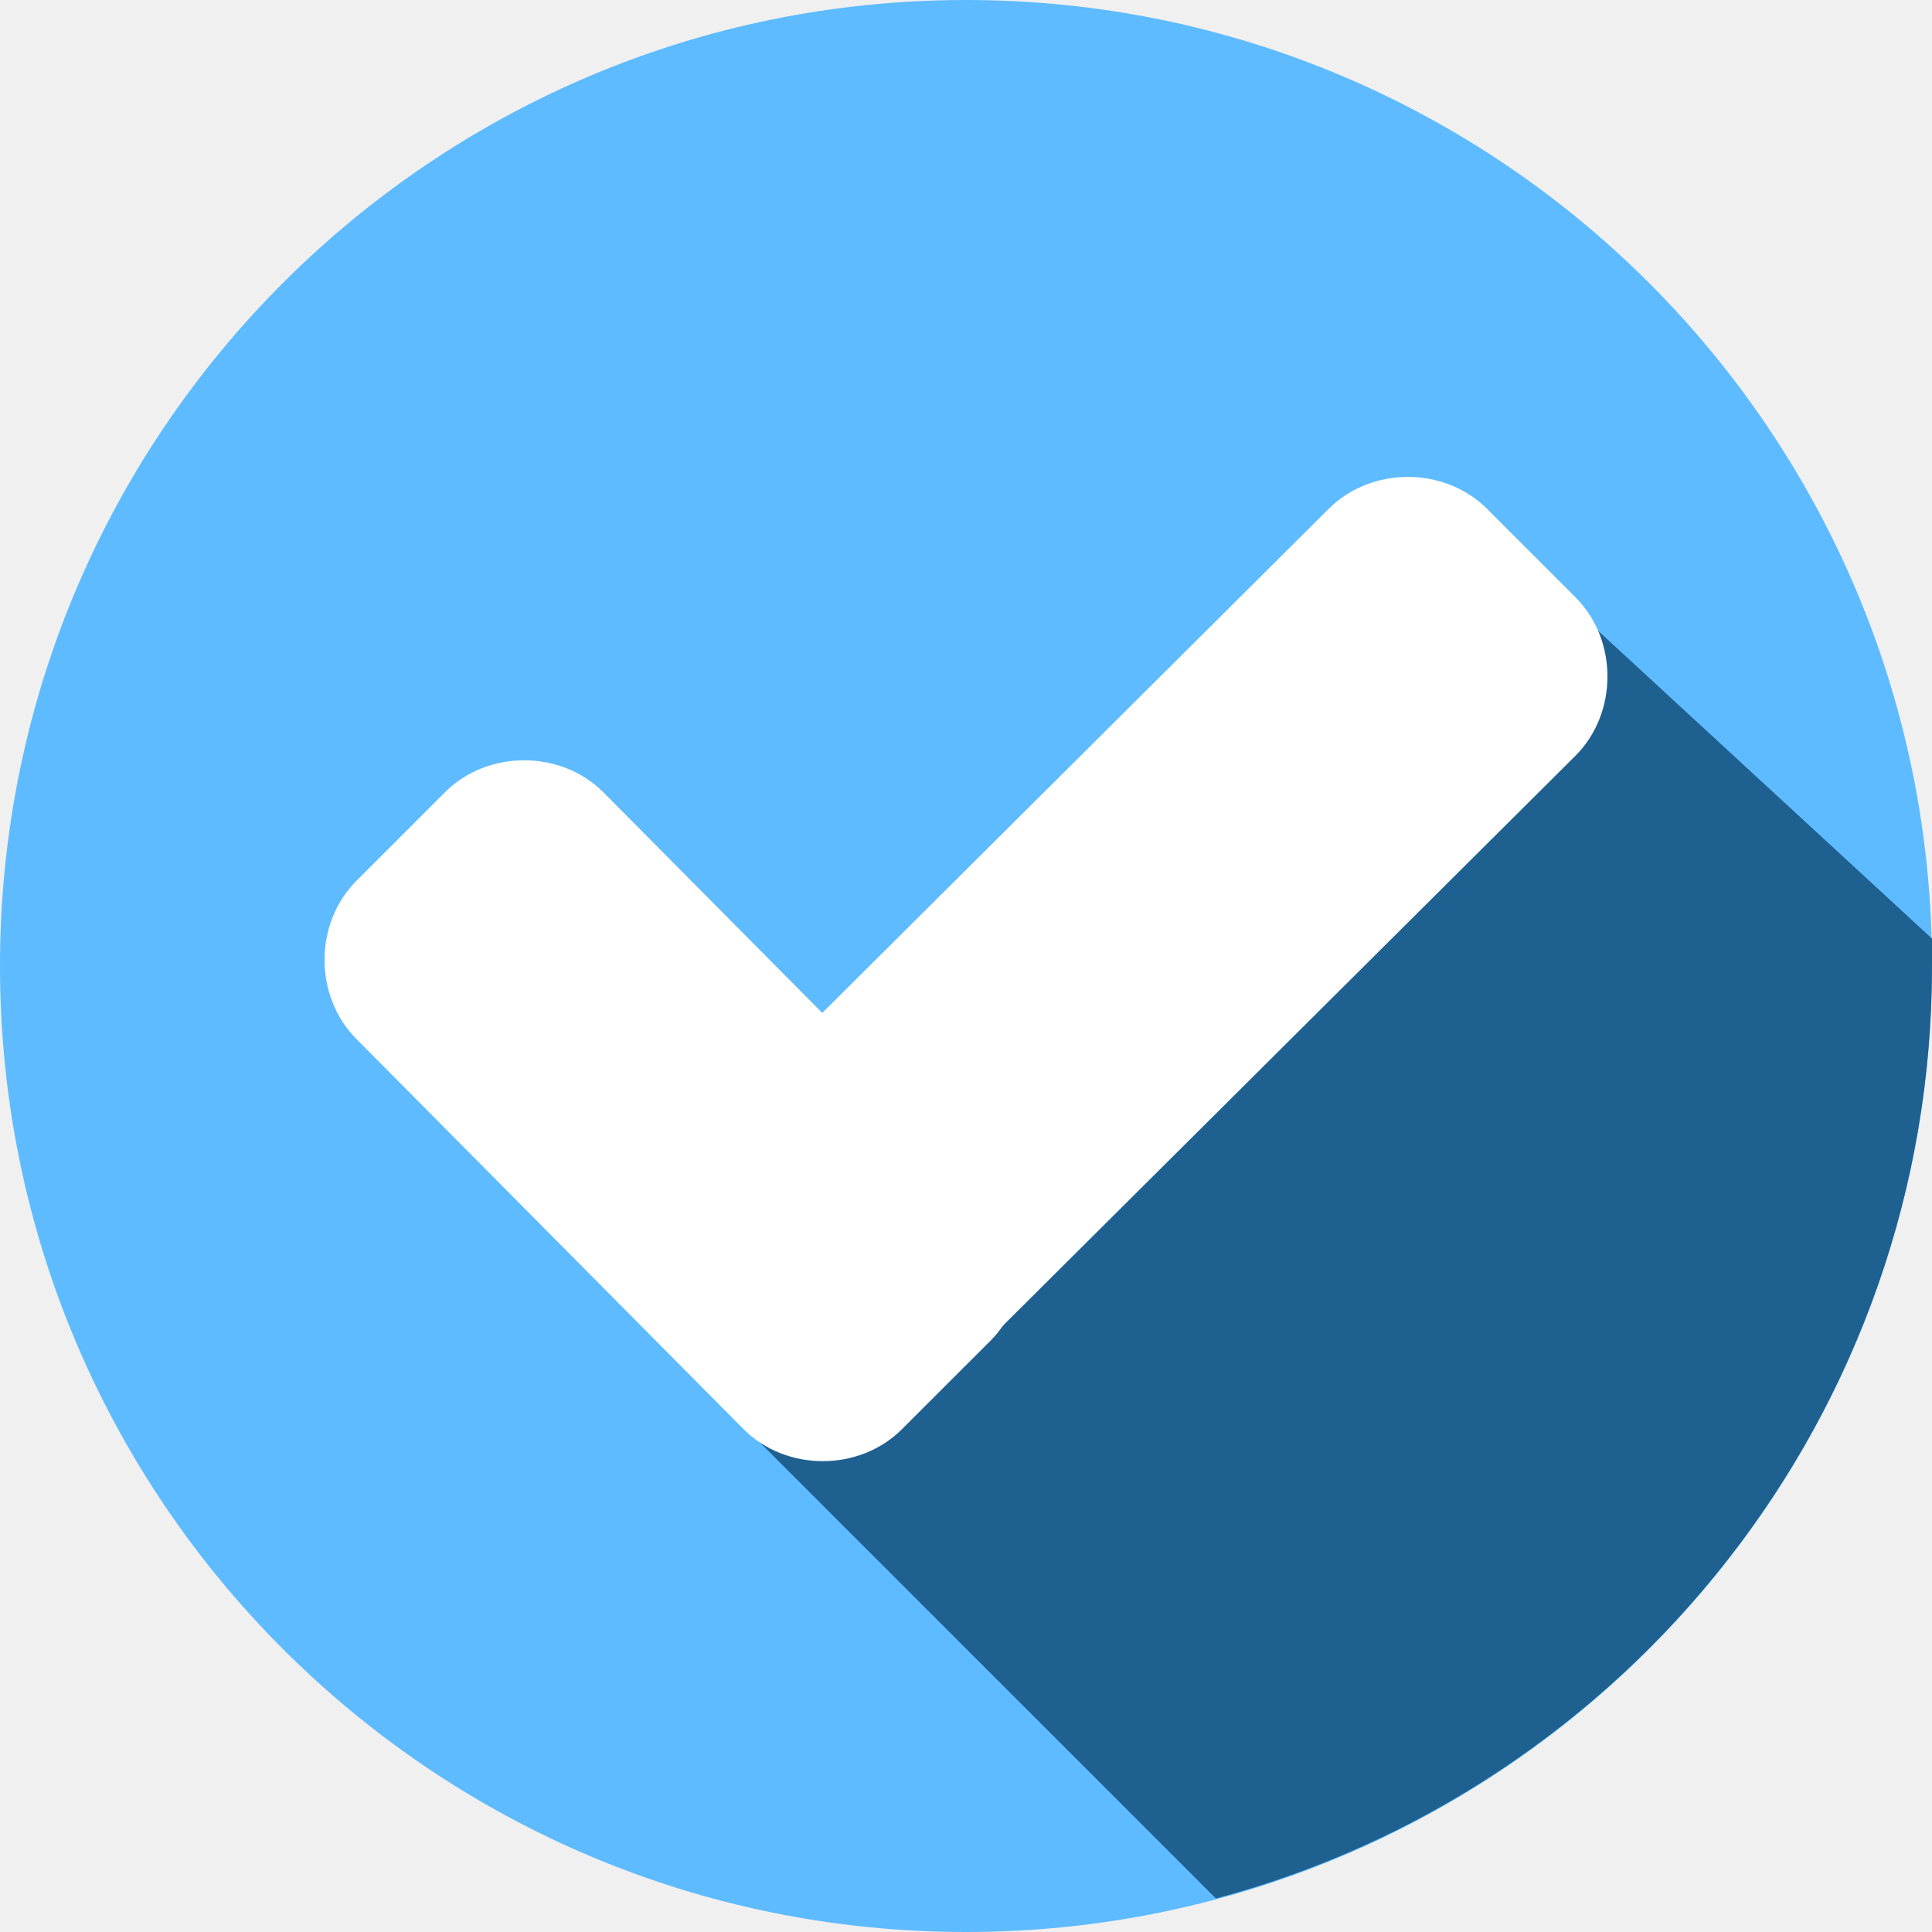
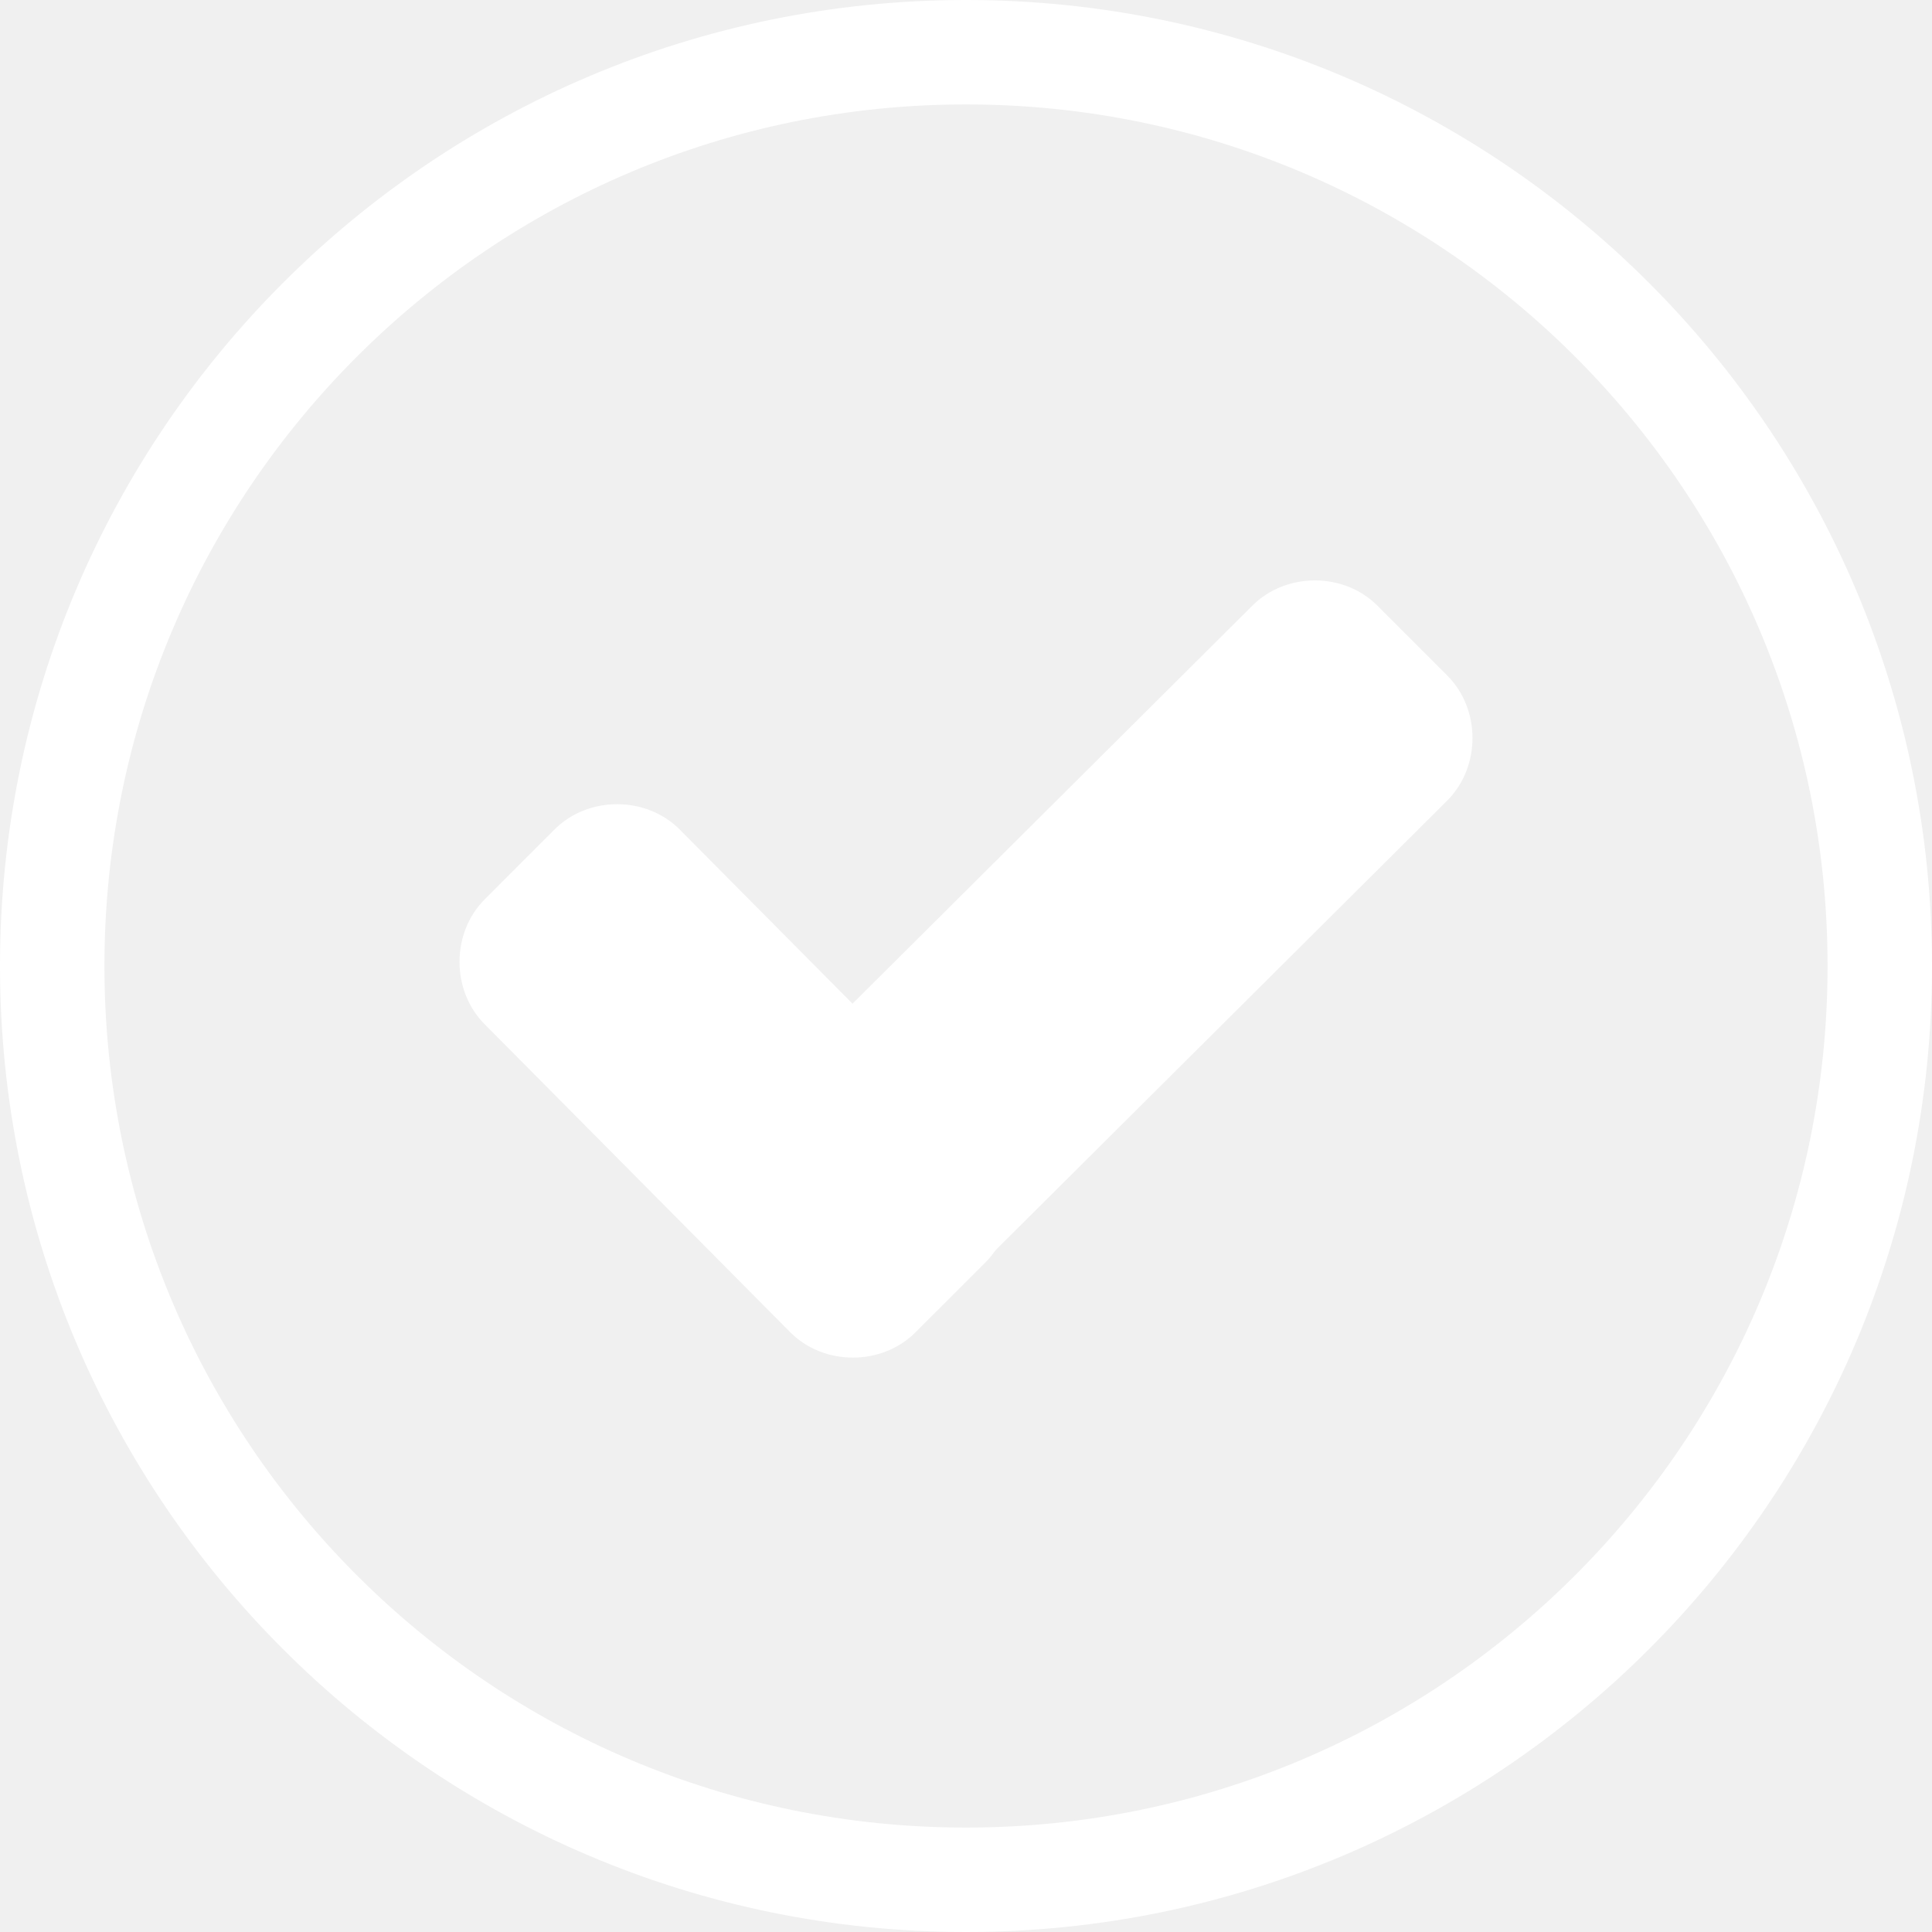
<svg xmlns="http://www.w3.org/2000/svg" width="37" height="37" viewBox="0 0 37 37" fill="none">
-   <g clip-path="url(#clip0_82783_460)">
-     <path d="M18.5 37C28.717 37 37 28.717 37 18.5C37 8.283 28.717 0 18.5 0C8.283 0 0 8.283 0 18.5C0 28.717 8.283 37 18.5 37Z" fill="#5EBBFF" />
-     <path d="M13.773 26.846L23.286 36.358C31.164 34.258 37 27.079 37 18.5C37 18.325 37 18.15 37 17.975L29.53 11.089L13.773 26.846Z" fill="#1E6191" />
-     <path d="M18.967 22.643C19.784 23.46 19.784 24.861 18.967 25.678L17.274 27.37C16.457 28.187 15.057 28.187 14.24 27.37L6.828 19.9C6.011 19.083 6.011 17.683 6.828 16.866L8.521 15.173C9.338 14.356 10.738 14.356 11.555 15.173L18.967 22.643Z" fill="white" />
-     <path d="M25.445 9.746C26.262 8.929 27.663 8.929 28.48 9.746L30.172 11.438C30.989 12.255 30.989 13.656 30.172 14.473L17.333 27.253C16.516 28.07 15.115 28.07 14.298 27.253L12.606 25.561C11.789 24.744 11.789 23.343 12.606 22.526L25.445 9.746Z" fill="white" />
+   <g clip-path="url(#clip0_82818_29)">
+     <path d="M36 18.5C36 28.165 28.165 36 18.5 36C8.835 36 1 28.165 1 18.5C1 8.835 8.835 1 18.5 1C28.165 1 36 8.835 36 18.5Z" stroke="white" stroke-width="2" />
+     <path d="M18.869 21.784C19.514 22.429 19.514 23.535 18.869 24.18L17.532 25.516C16.887 26.161 15.781 26.161 15.136 25.516L9.284 19.618C8.639 18.973 8.639 17.867 9.284 17.222L10.62 15.885C11.265 15.24 12.371 15.24 13.016 15.885L18.869 21.784Z" fill="white" />
+     <path d="M23.983 11.6C24.629 10.954 25.735 10.954 26.38 11.6L27.716 12.936C28.361 13.581 28.361 14.687 27.716 15.332L17.578 25.424C16.933 26.069 15.827 26.069 15.182 25.424L13.846 24.088C13.2 23.442 13.2 22.337 13.846 21.691L23.983 11.6Z" fill="white" />
  </g>
  <defs>
-     <clipPath id="clip0_82783_460">
+     <clipPath id="clip0_82818_29">
      <rect width="37" height="37" fill="white" />
    </clipPath>
  </defs>
</svg>
